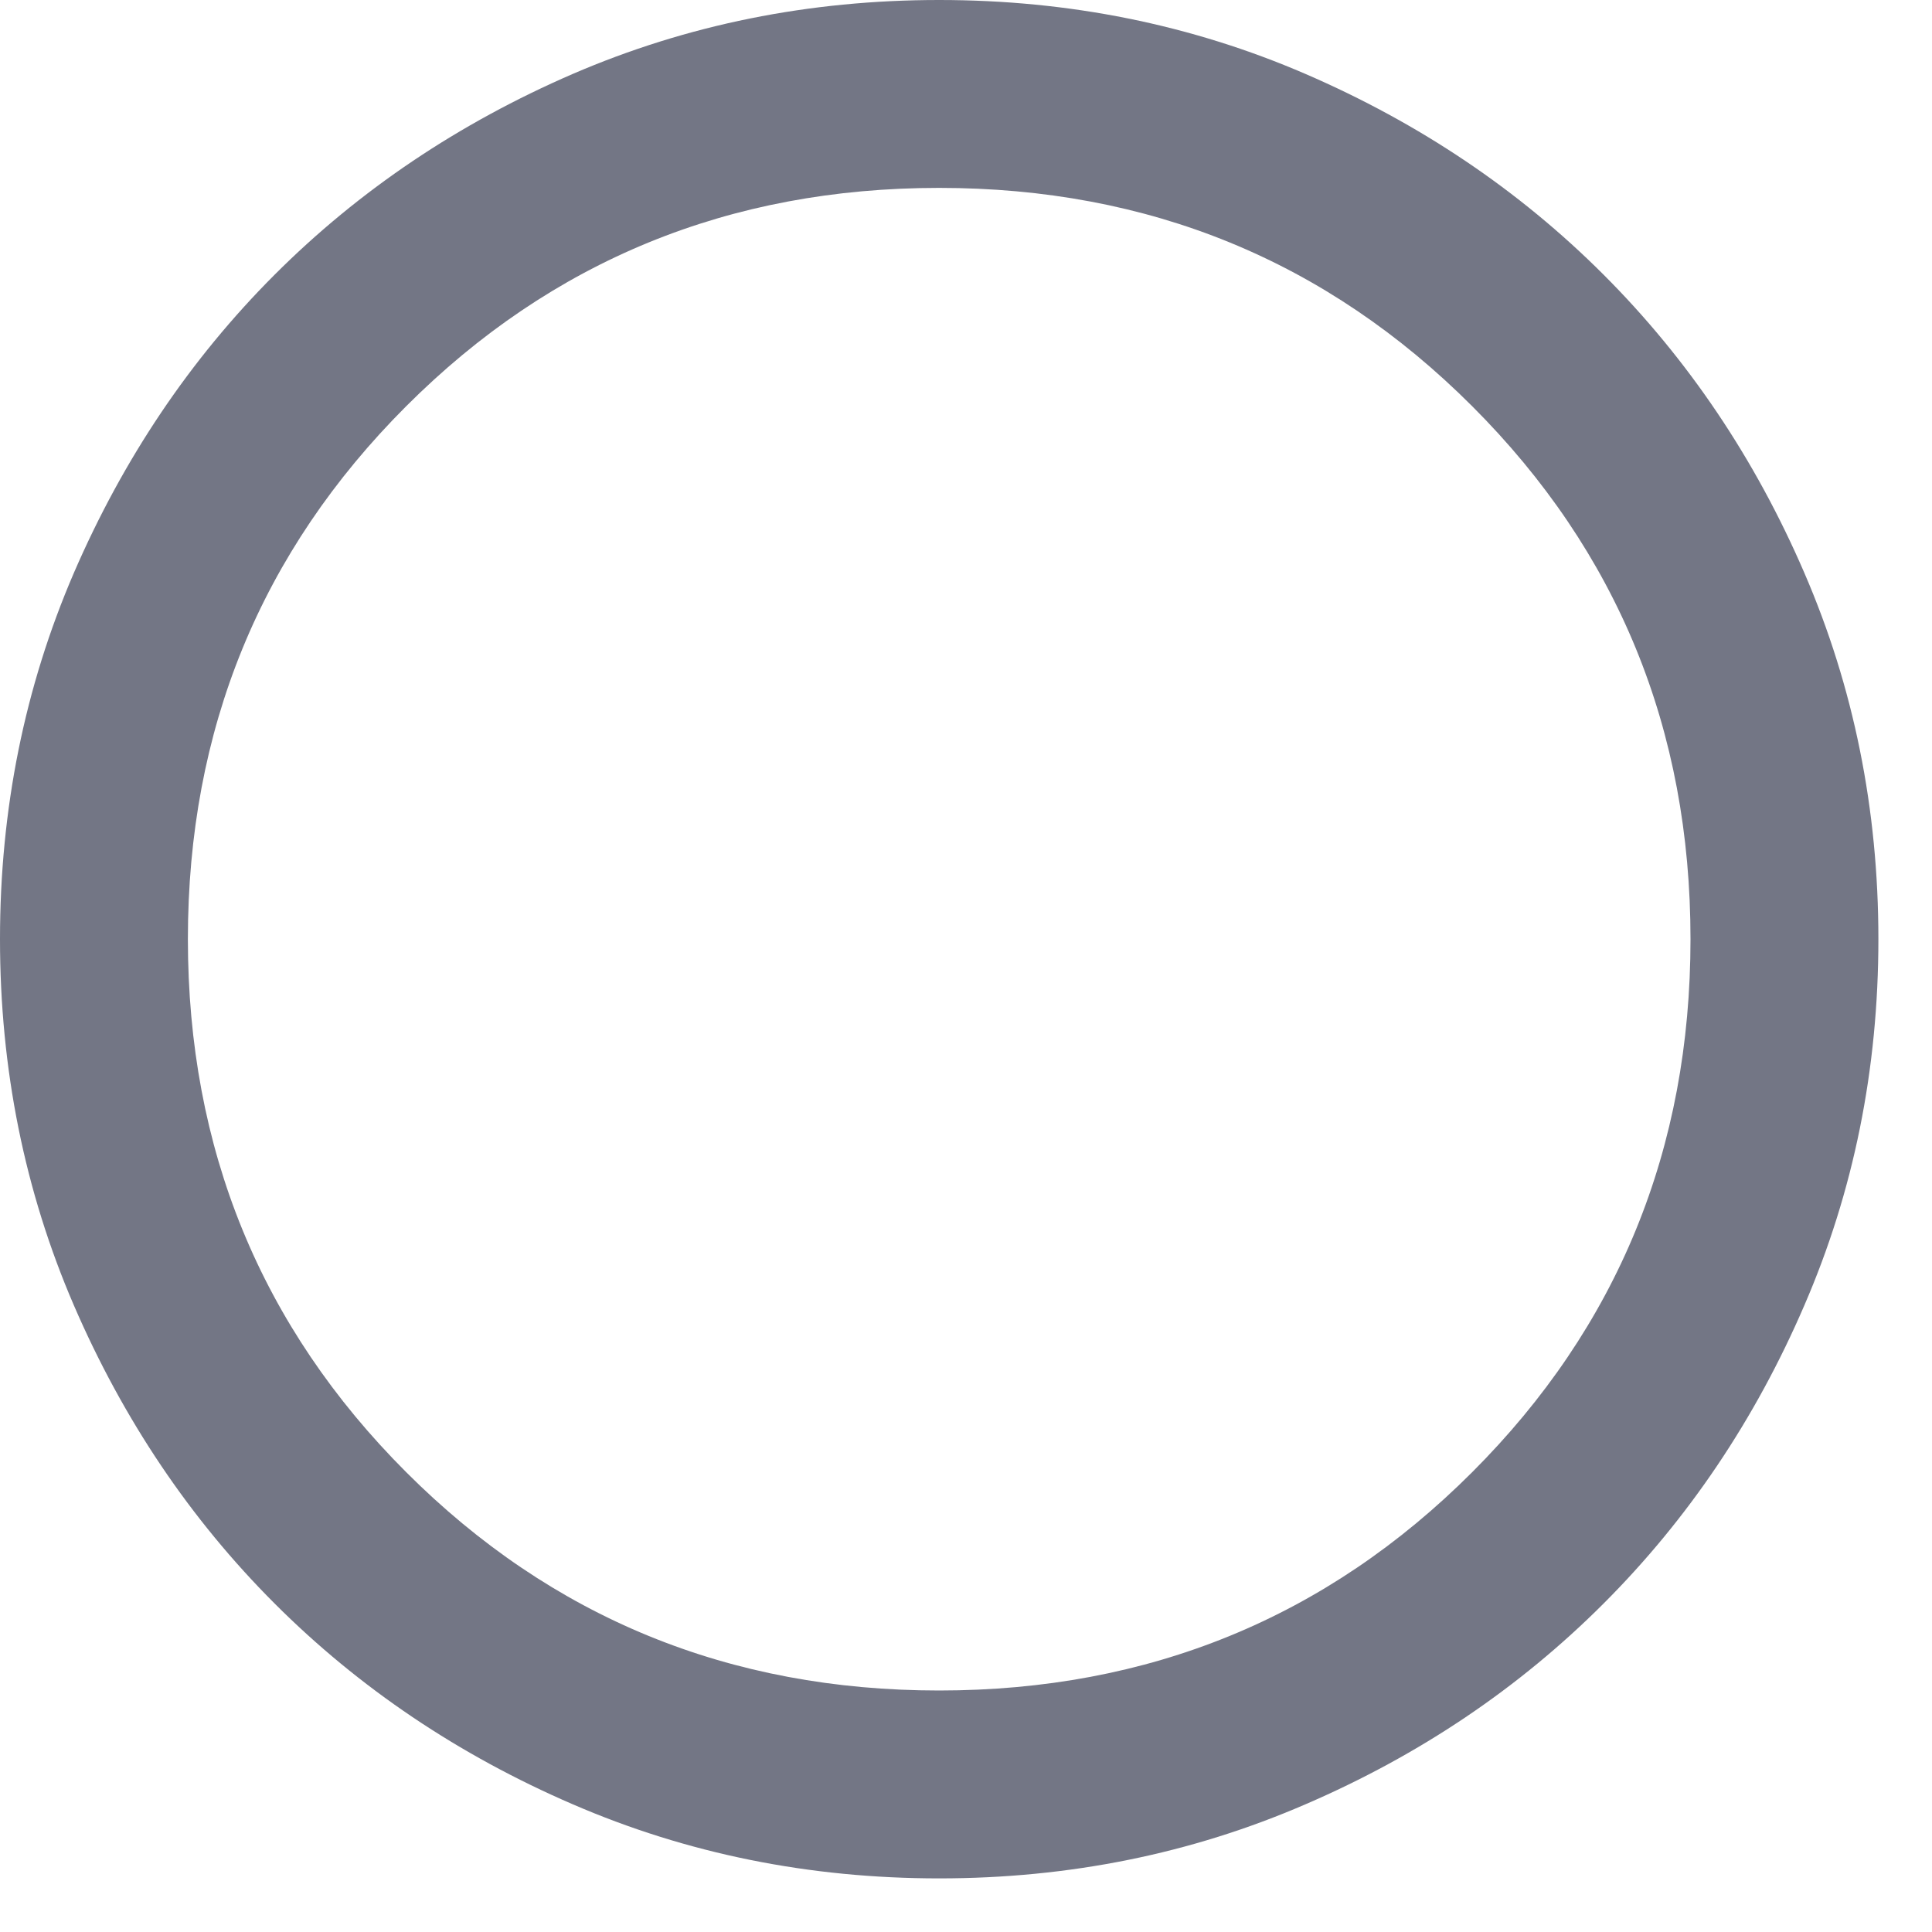
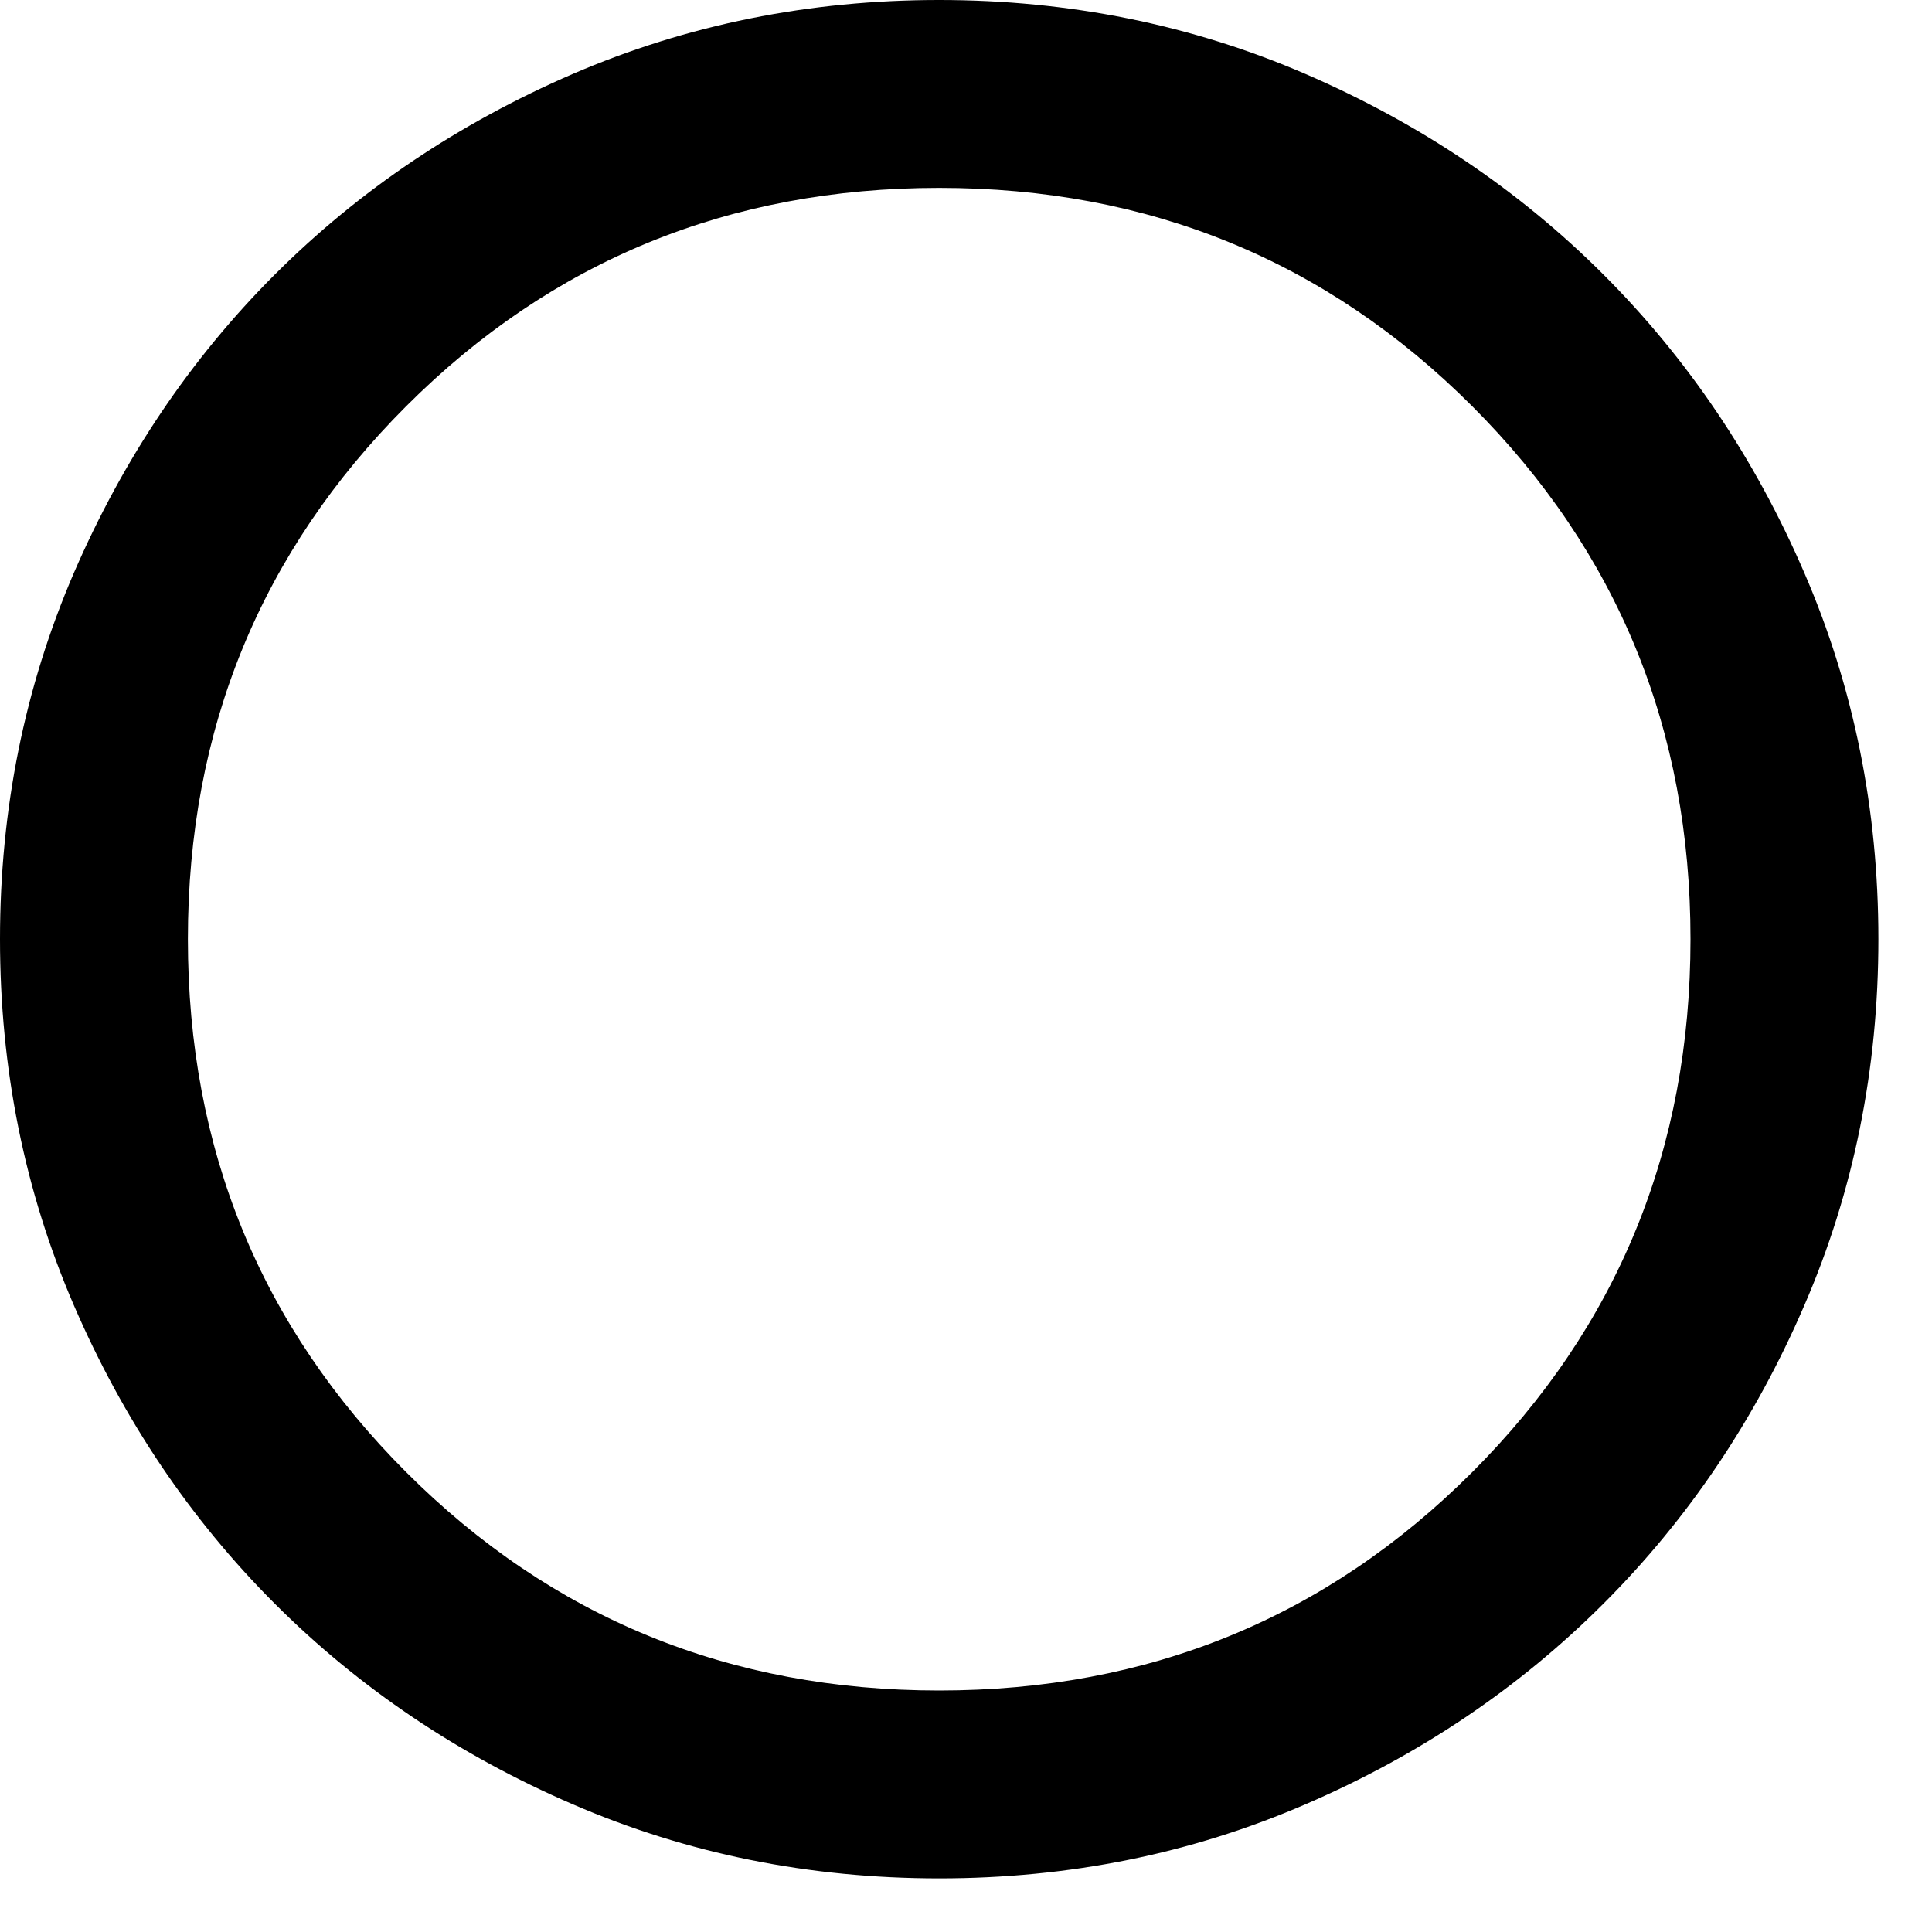
<svg xmlns="http://www.w3.org/2000/svg" viewBox="0 0 12 12" fill="none">
-   <path d="M5.833 11.667C5.026 11.667 4.268 11.514 3.558 11.207C2.849 10.901 2.231 10.485 1.706 9.96C1.181 9.435 0.766 8.818 0.459 8.108C0.153 7.399 0 6.64 0 5.833C0 5.026 0.153 4.268 0.459 3.558C0.766 2.849 1.181 2.231 1.706 1.706C2.231 1.181 2.849 0.766 3.558 0.459C4.268 0.153 5.026 0 5.833 0C6.64 0 7.399 0.153 8.108 0.459C8.818 0.766 9.435 1.181 9.96 1.706C10.485 2.231 10.901 2.849 11.207 3.558C11.514 4.268 11.667 5.026 11.667 5.833C11.667 6.64 11.514 7.399 11.207 8.108C10.901 8.818 10.485 9.435 9.96 9.96C9.435 10.485 8.818 10.901 8.108 11.207C7.399 11.514 6.64 11.667 5.833 11.667ZM5.833 10.5C7.136 10.5 8.24 10.048 9.144 9.144C10.048 8.24 10.5 7.136 10.5 5.833C10.5 4.531 10.048 3.427 9.144 2.523C8.24 1.619 7.136 1.167 5.833 1.167C4.531 1.167 3.427 1.619 2.523 2.523C1.619 3.427 1.167 4.531 1.167 5.833C1.167 7.136 1.619 8.24 2.523 9.144C3.427 10.048 4.531 10.5 5.833 10.5Z" fill="#737685" />
+   <path d="M5.833 11.667C5.026 11.667 4.268 11.514 3.558 11.207C2.849 10.901 2.231 10.485 1.706 9.96C1.181 9.435 0.766 8.818 0.459 8.108C0.153 7.399 0 6.64 0 5.833C0 5.026 0.153 4.268 0.459 3.558C0.766 2.849 1.181 2.231 1.706 1.706C2.231 1.181 2.849 0.766 3.558 0.459C4.268 0.153 5.026 0 5.833 0C6.64 0 7.399 0.153 8.108 0.459C8.818 0.766 9.435 1.181 9.96 1.706C10.485 2.231 10.901 2.849 11.207 3.558C11.514 4.268 11.667 5.026 11.667 5.833C11.667 6.64 11.514 7.399 11.207 8.108C10.901 8.818 10.485 9.435 9.96 9.96C9.435 10.485 8.818 10.901 8.108 11.207C7.399 11.514 6.64 11.667 5.833 11.667ZM5.833 10.5C7.136 10.5 8.24 10.048 9.144 9.144C10.048 8.24 10.5 7.136 10.5 5.833C10.5 4.531 10.048 3.427 9.144 2.523C8.24 1.619 7.136 1.167 5.833 1.167C4.531 1.167 3.427 1.619 2.523 2.523C1.619 3.427 1.167 4.531 1.167 5.833C1.167 7.136 1.619 8.24 2.523 9.144C3.427 10.048 4.531 10.5 5.833 10.5Z" fill="currentColor" />
</svg>
